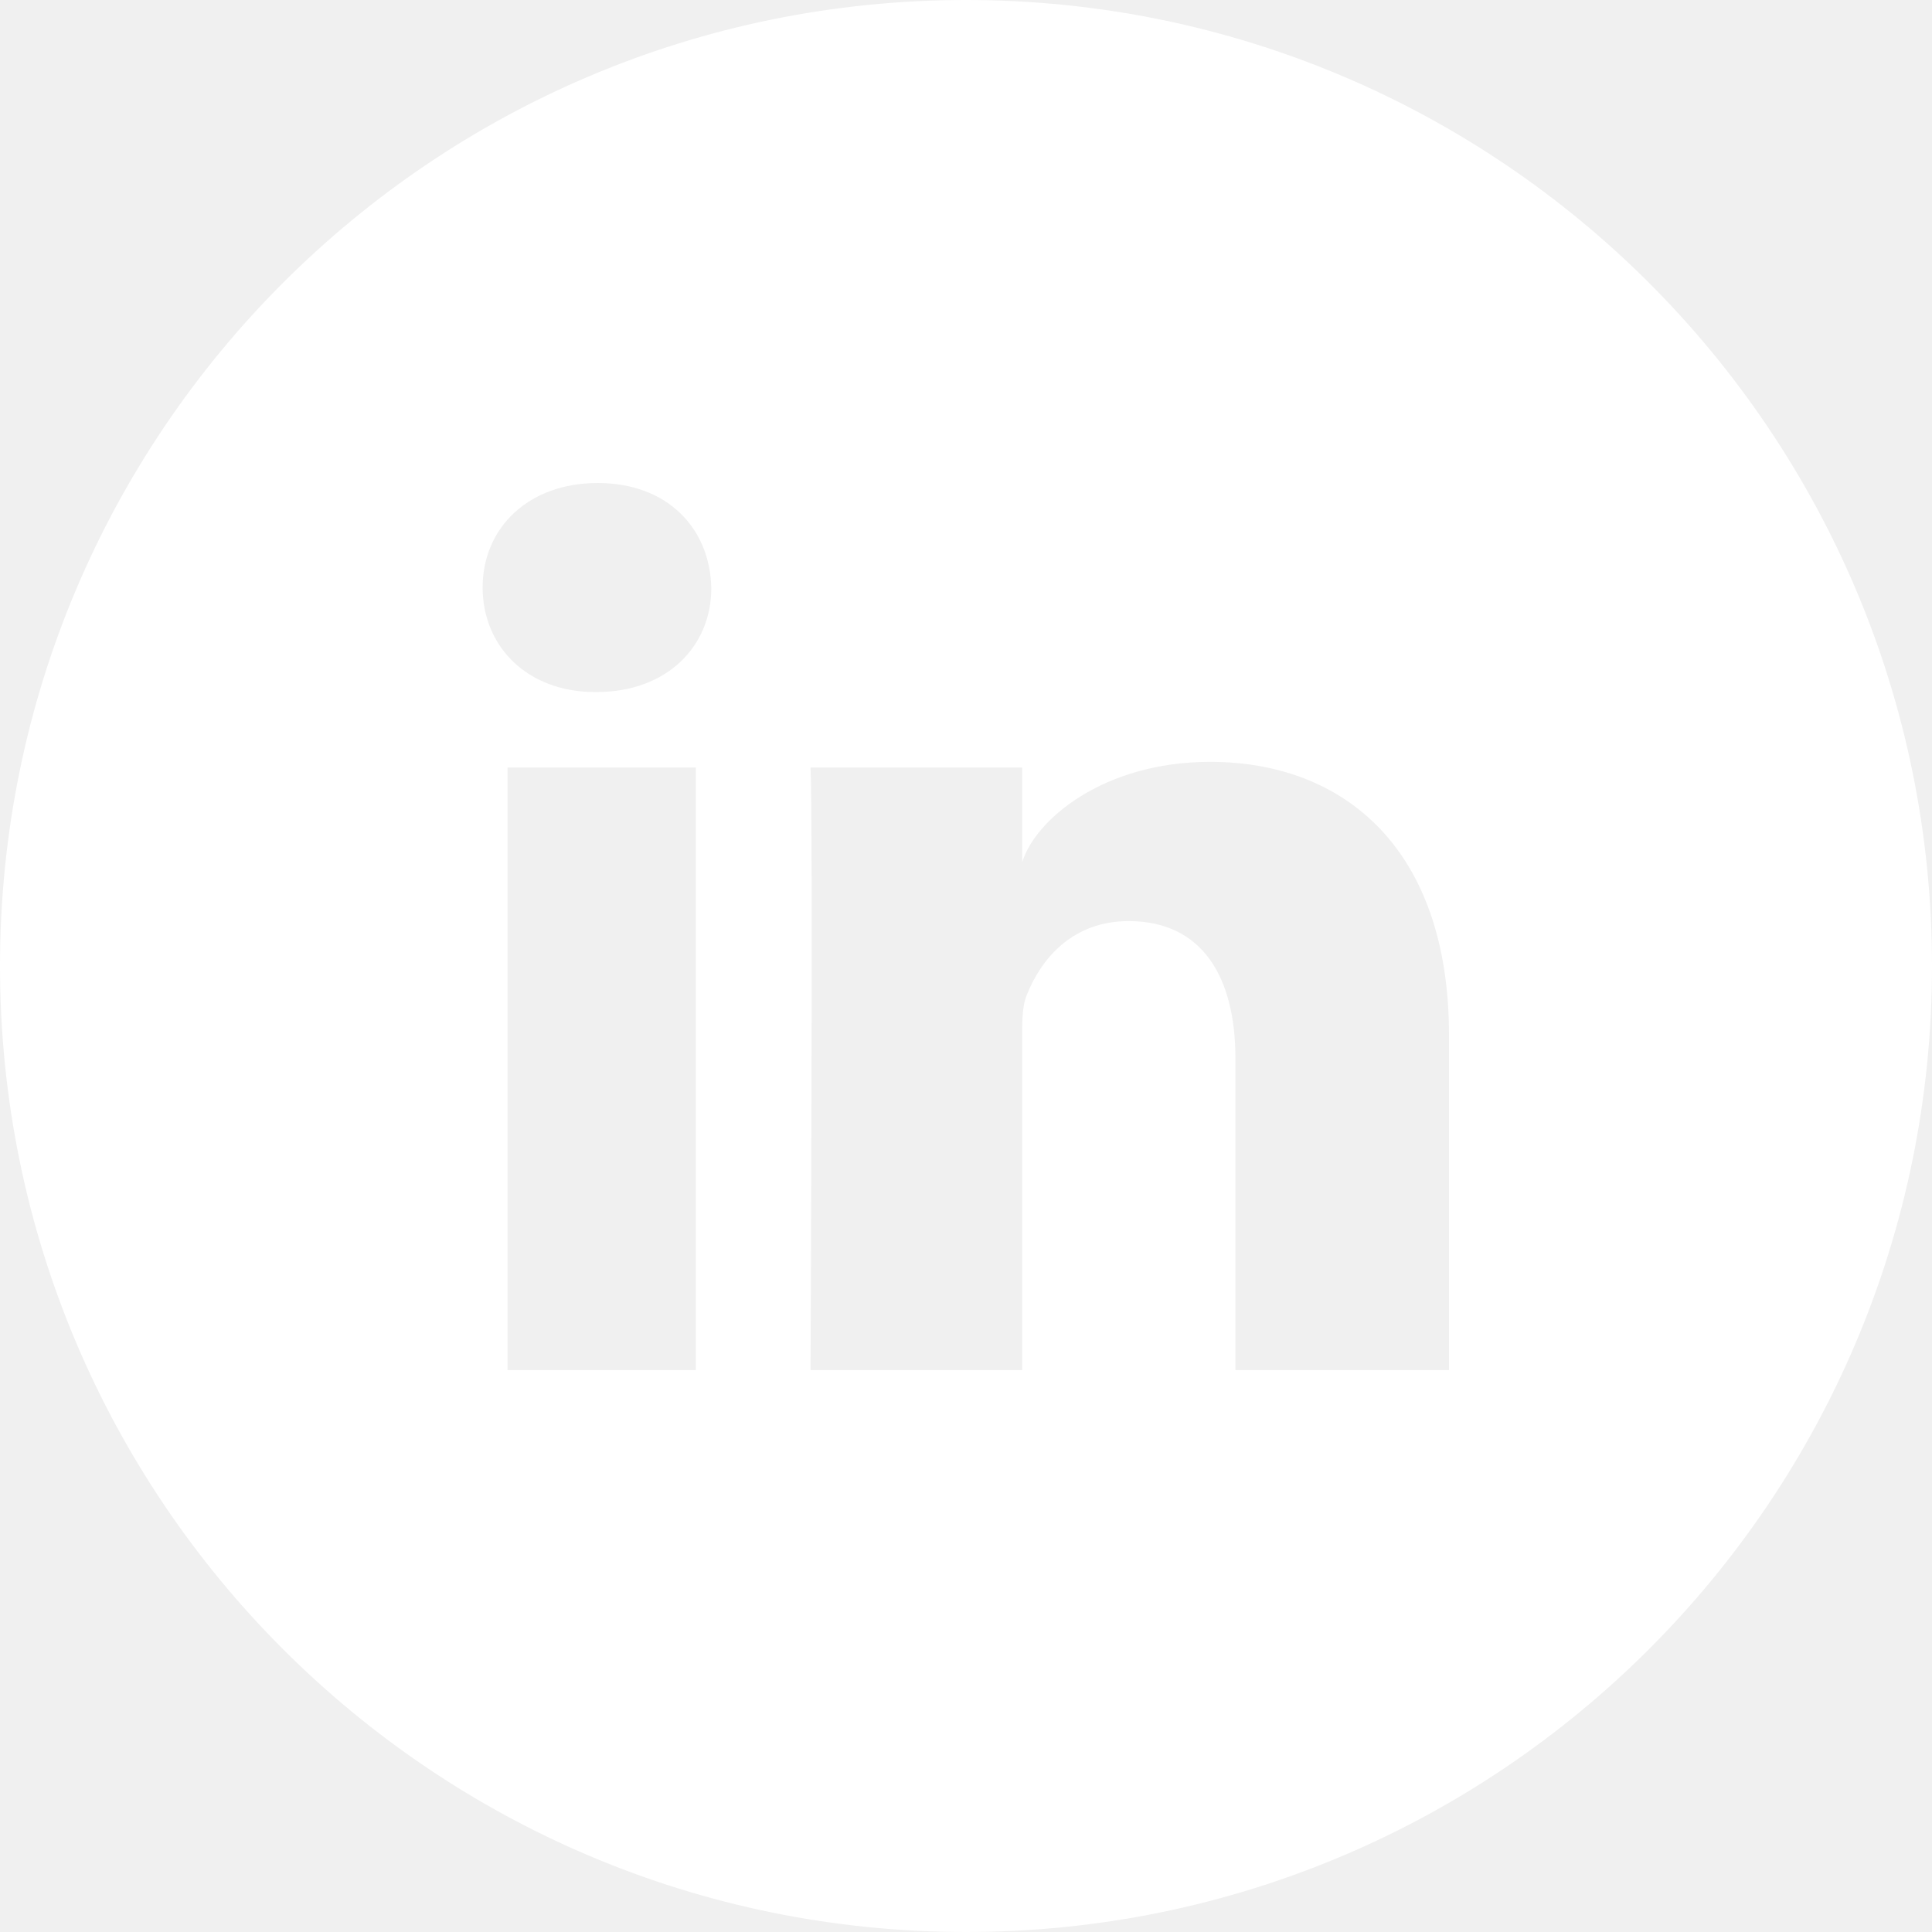
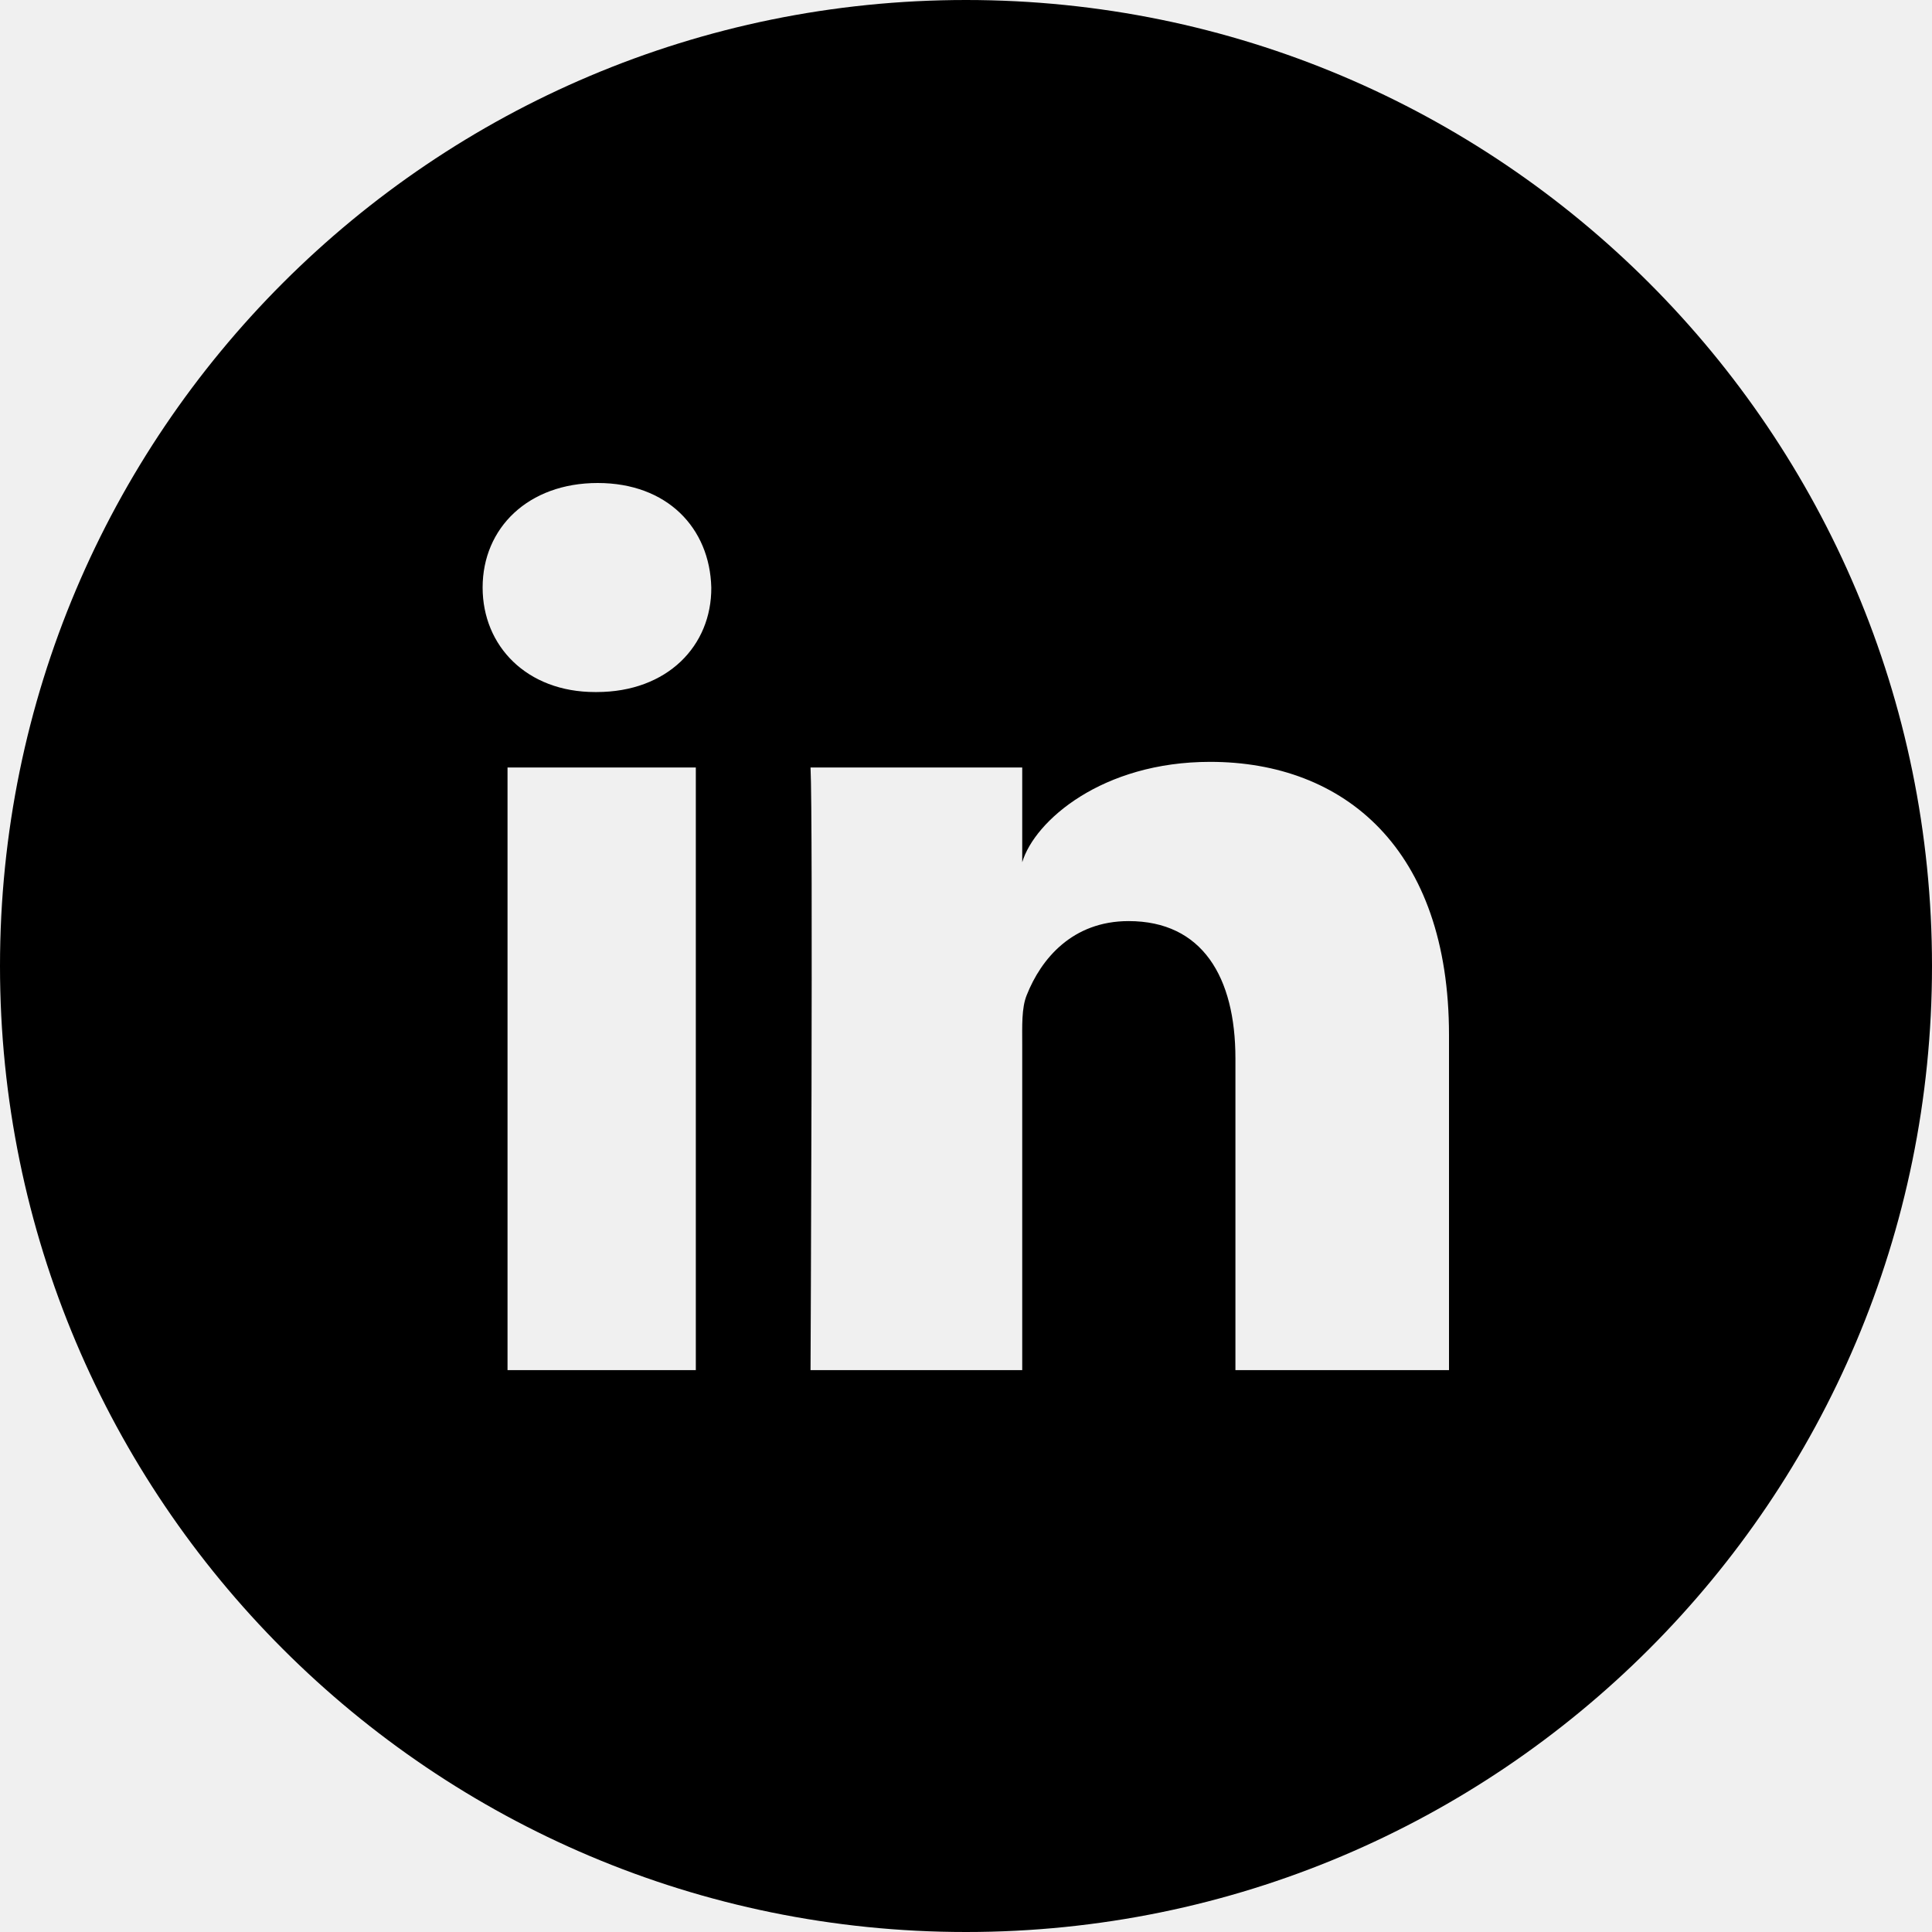
- <svg xmlns="http://www.w3.org/2000/svg" fill="#ffffff" height="800px" width="800px" version="1.1" id="Layer_1" viewBox="-143 145 512 512" xml:space="preserve">
+ <svg xmlns="http://www.w3.org/2000/svg" fill="#000000" height="800px" width="800px" version="1.1" id="Layer_1" viewBox="-143 145 512 512" xml:space="preserve">
  <path d="M113,145c-141.4,0-256,114.6-256,256s114.6,256,256,256s256-114.6,256-256S254.4,145,113,145z M41.4,508.1H-8.5V348.4h49.9  V508.1z M15.1,328.4h-0.4c-18.1,0-29.8-12.2-29.8-27.7c0-15.8,12.1-27.7,30.5-27.7c18.4,0,29.7,11.9,30.1,27.7  C45.6,316.1,33.9,328.4,15.1,328.4z M241,508.1h-56.6v-82.6c0-21.6-8.8-36.4-28.3-36.4c-14.9,0-23.2,10-27,19.6  c-1.4,3.4-1.2,8.2-1.2,13.1v86.3H71.8c0,0,0.7-146.4,0-159.7h56.1v25.1c3.3-11,21.2-26.6,49.8-26.6c35.5,0,63.3,23,63.3,72.4V508.1z  " />
</svg>
